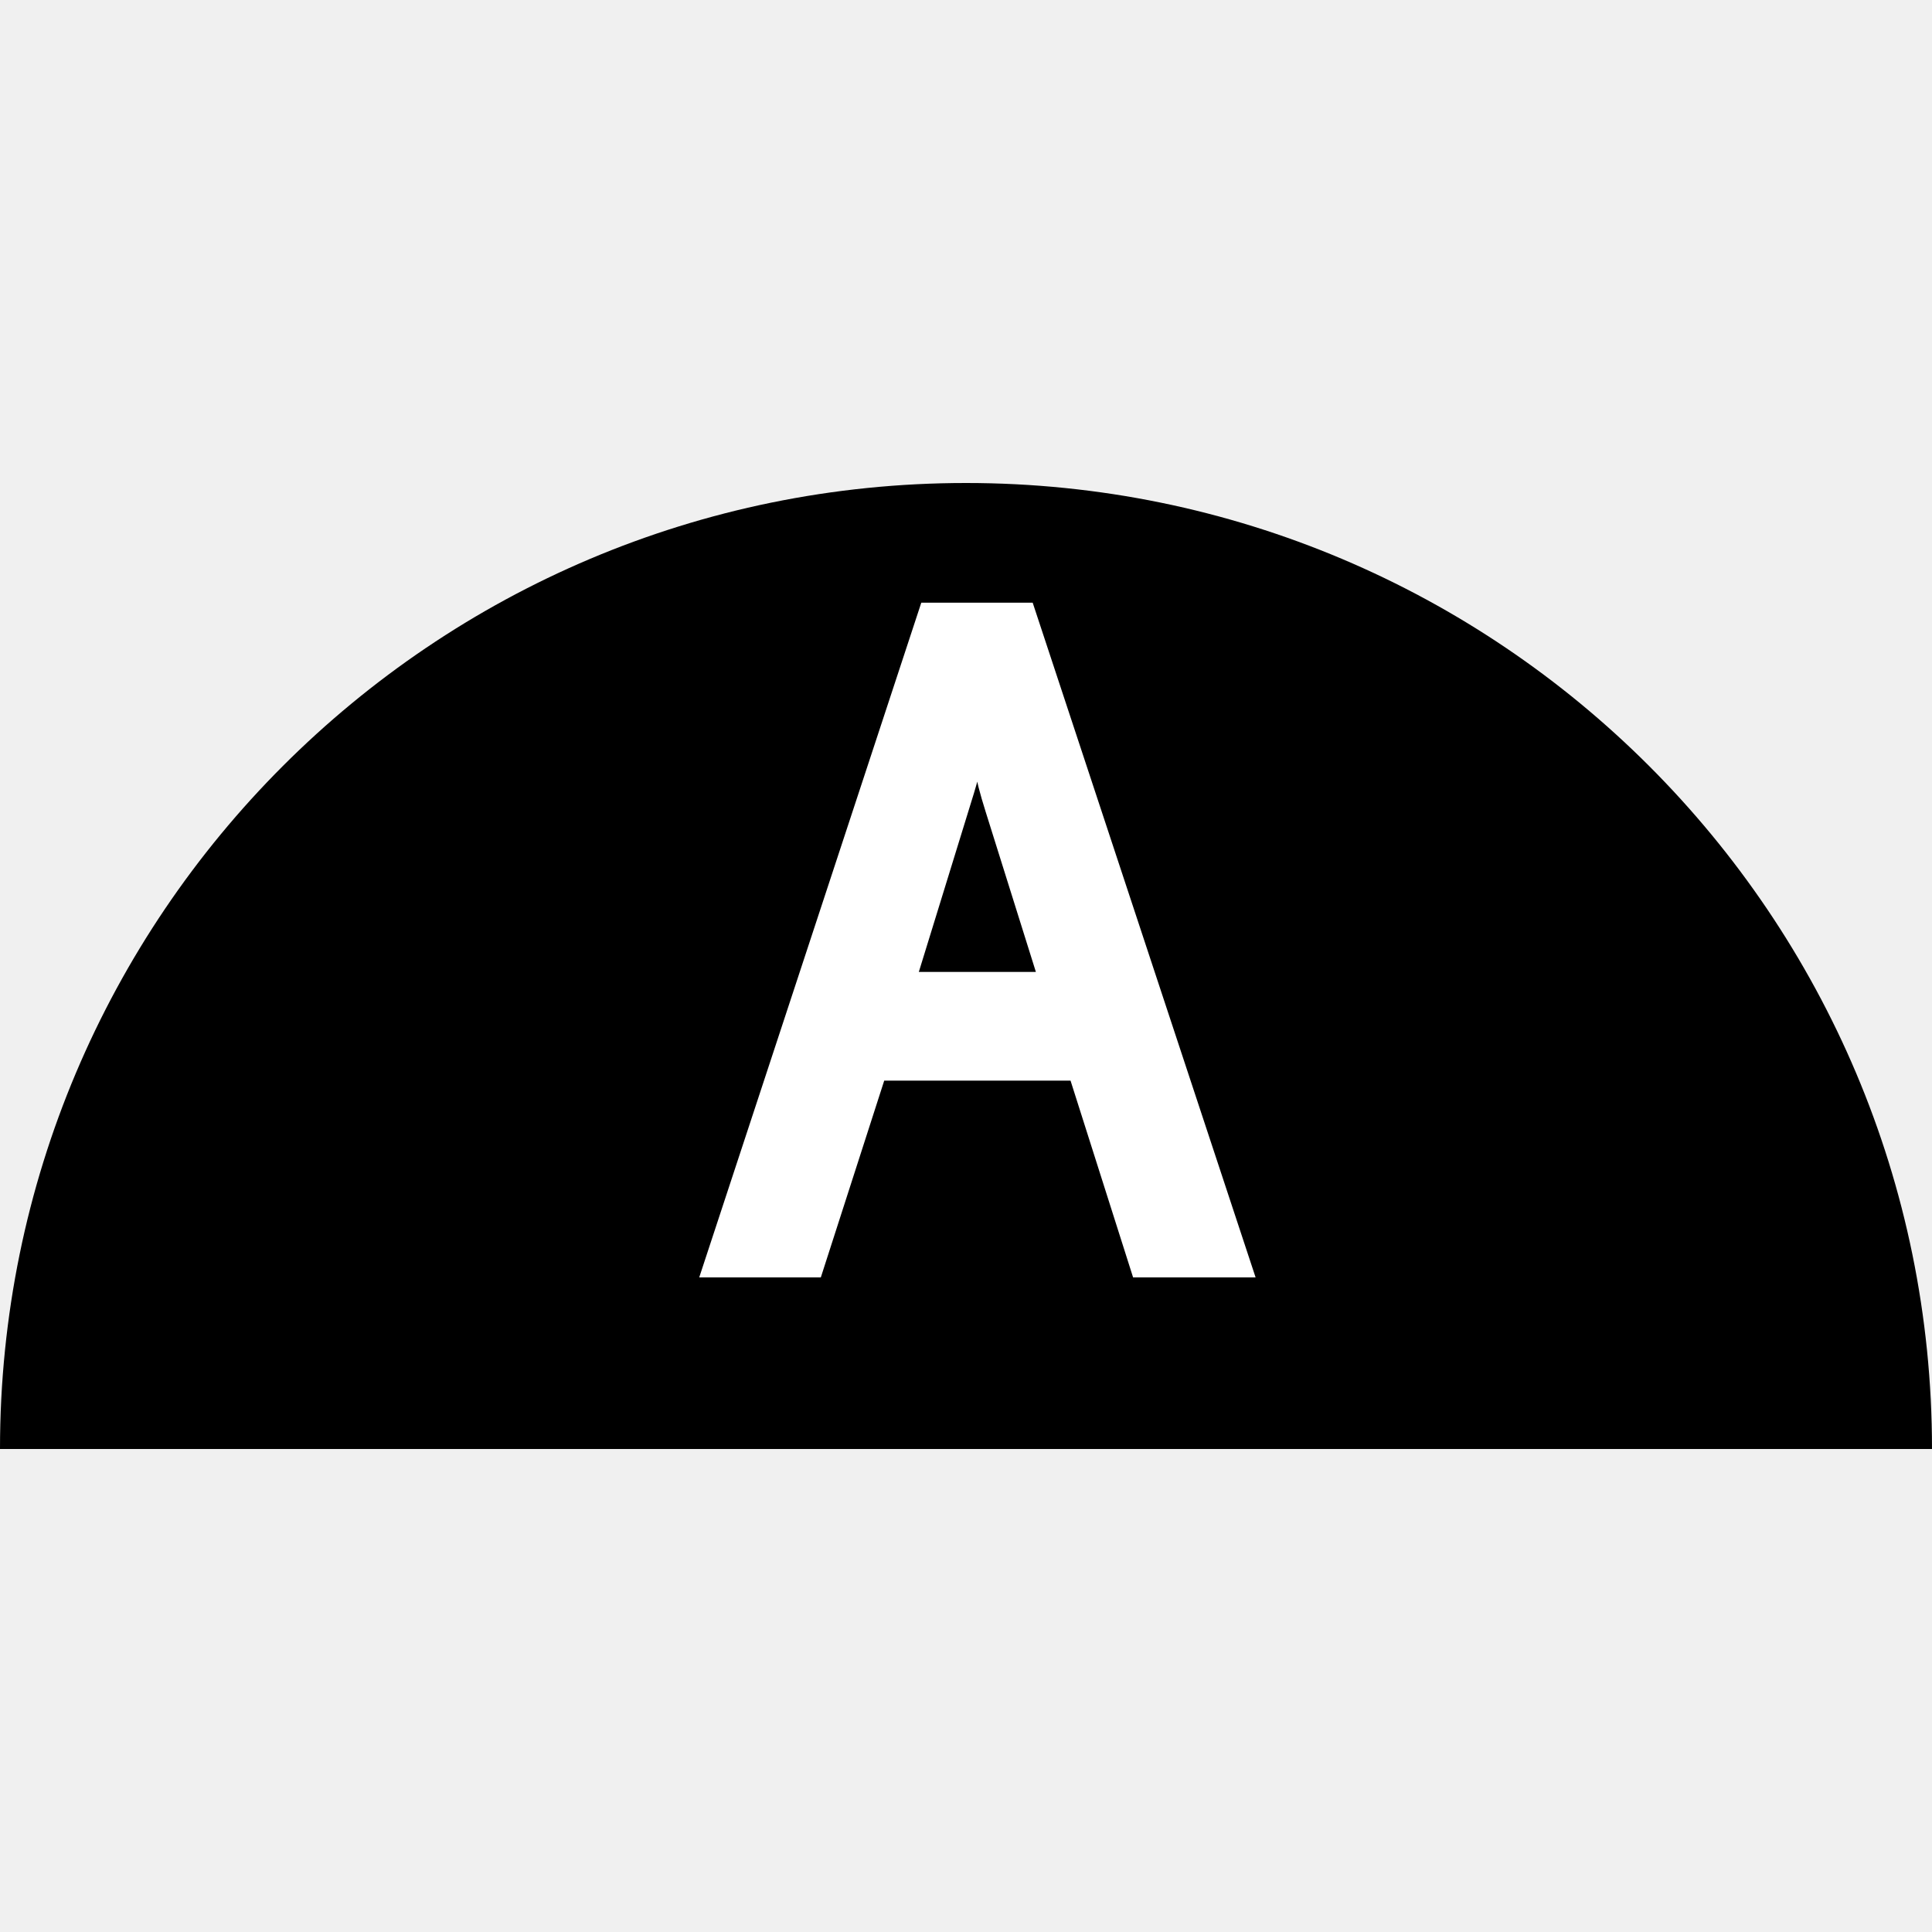
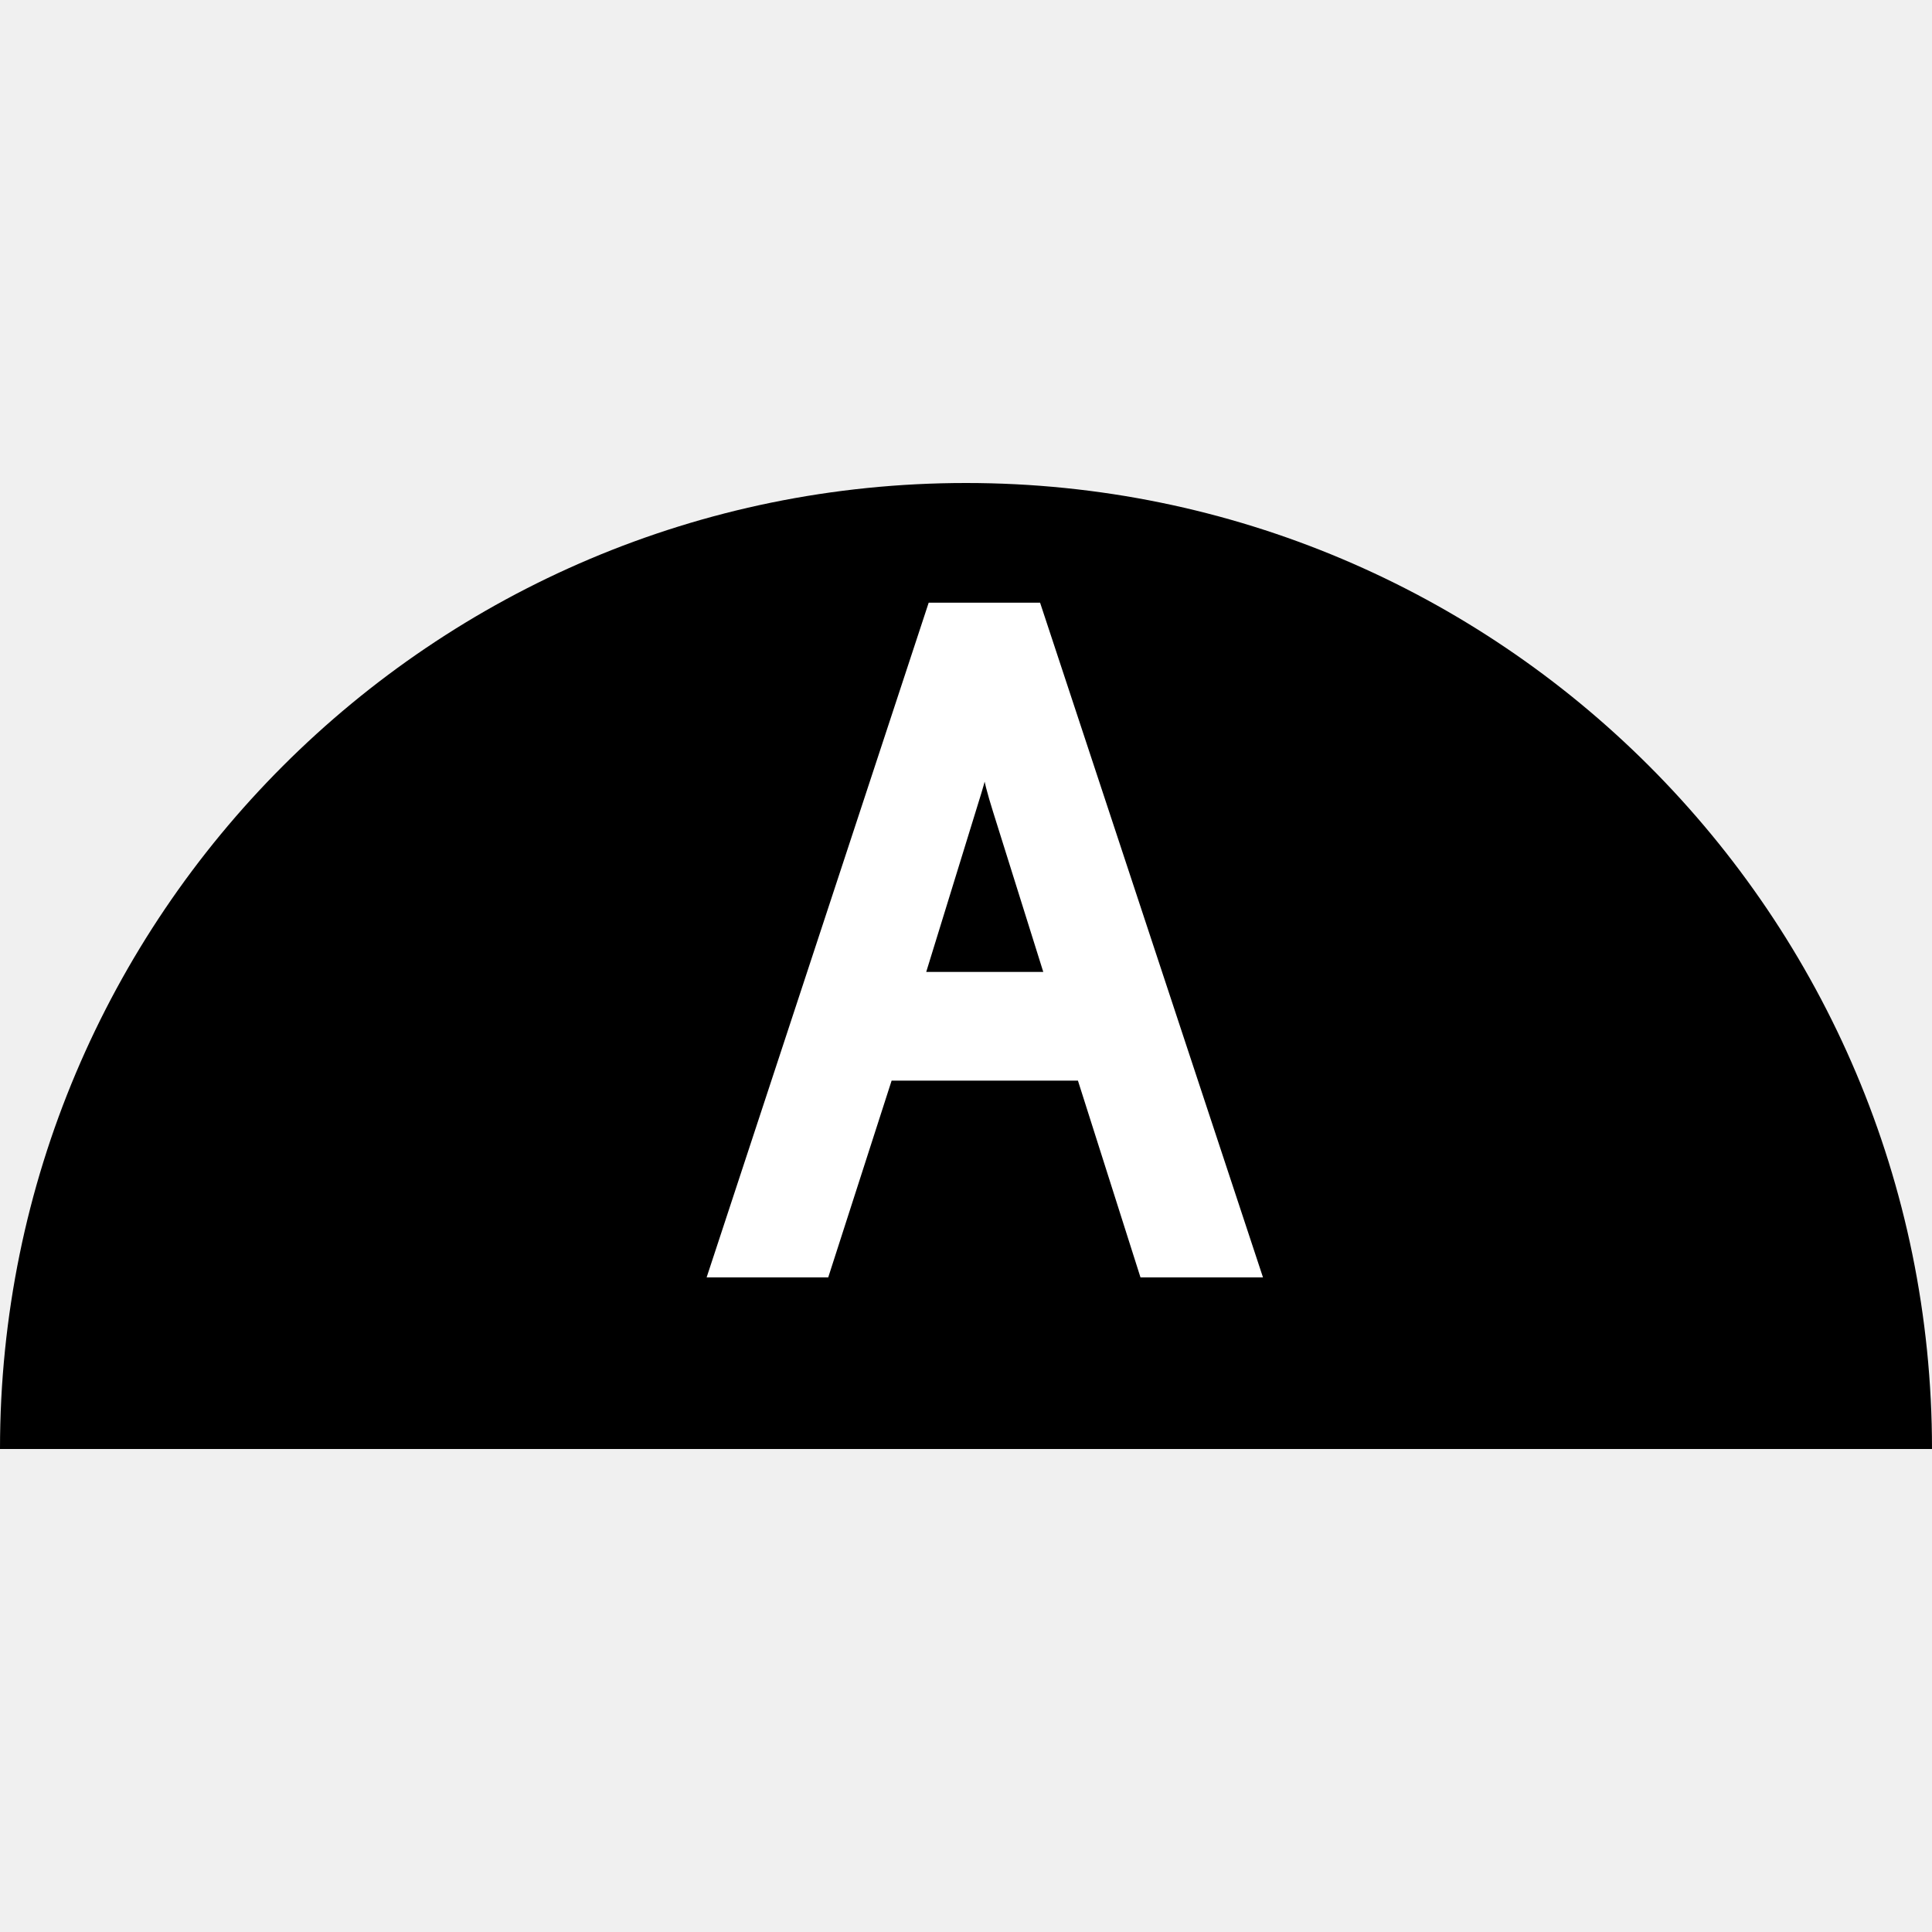
<svg xmlns="http://www.w3.org/2000/svg" width="100%" height="100%" viewBox="0 0 500 500" version="1.1" xml:space="preserve" style="fill-rule:evenodd;clip-rule:evenodd;stroke-linejoin:round;stroke-miterlimit:2;">
  <path d="M500,375c-0,-138.071 -111.929,-250 -250,-250c-138.071,0 -250,111.929 -250,250l500,0Z" style="fill:#000000;" />
-   <text x="179.084px" y="330.587px" style="fill:#FFFFFF;font-family:'Noto Mono';font-weight:700;font-size:230.248px;">A
- </text>
+   <text x="181px" y="330.587px" style="fill:#FFFFFF;font-family:'Noto Mono', 'Noto Sans Mono';font-weight:700;font-size:230.248px;">A</text>
</svg>
